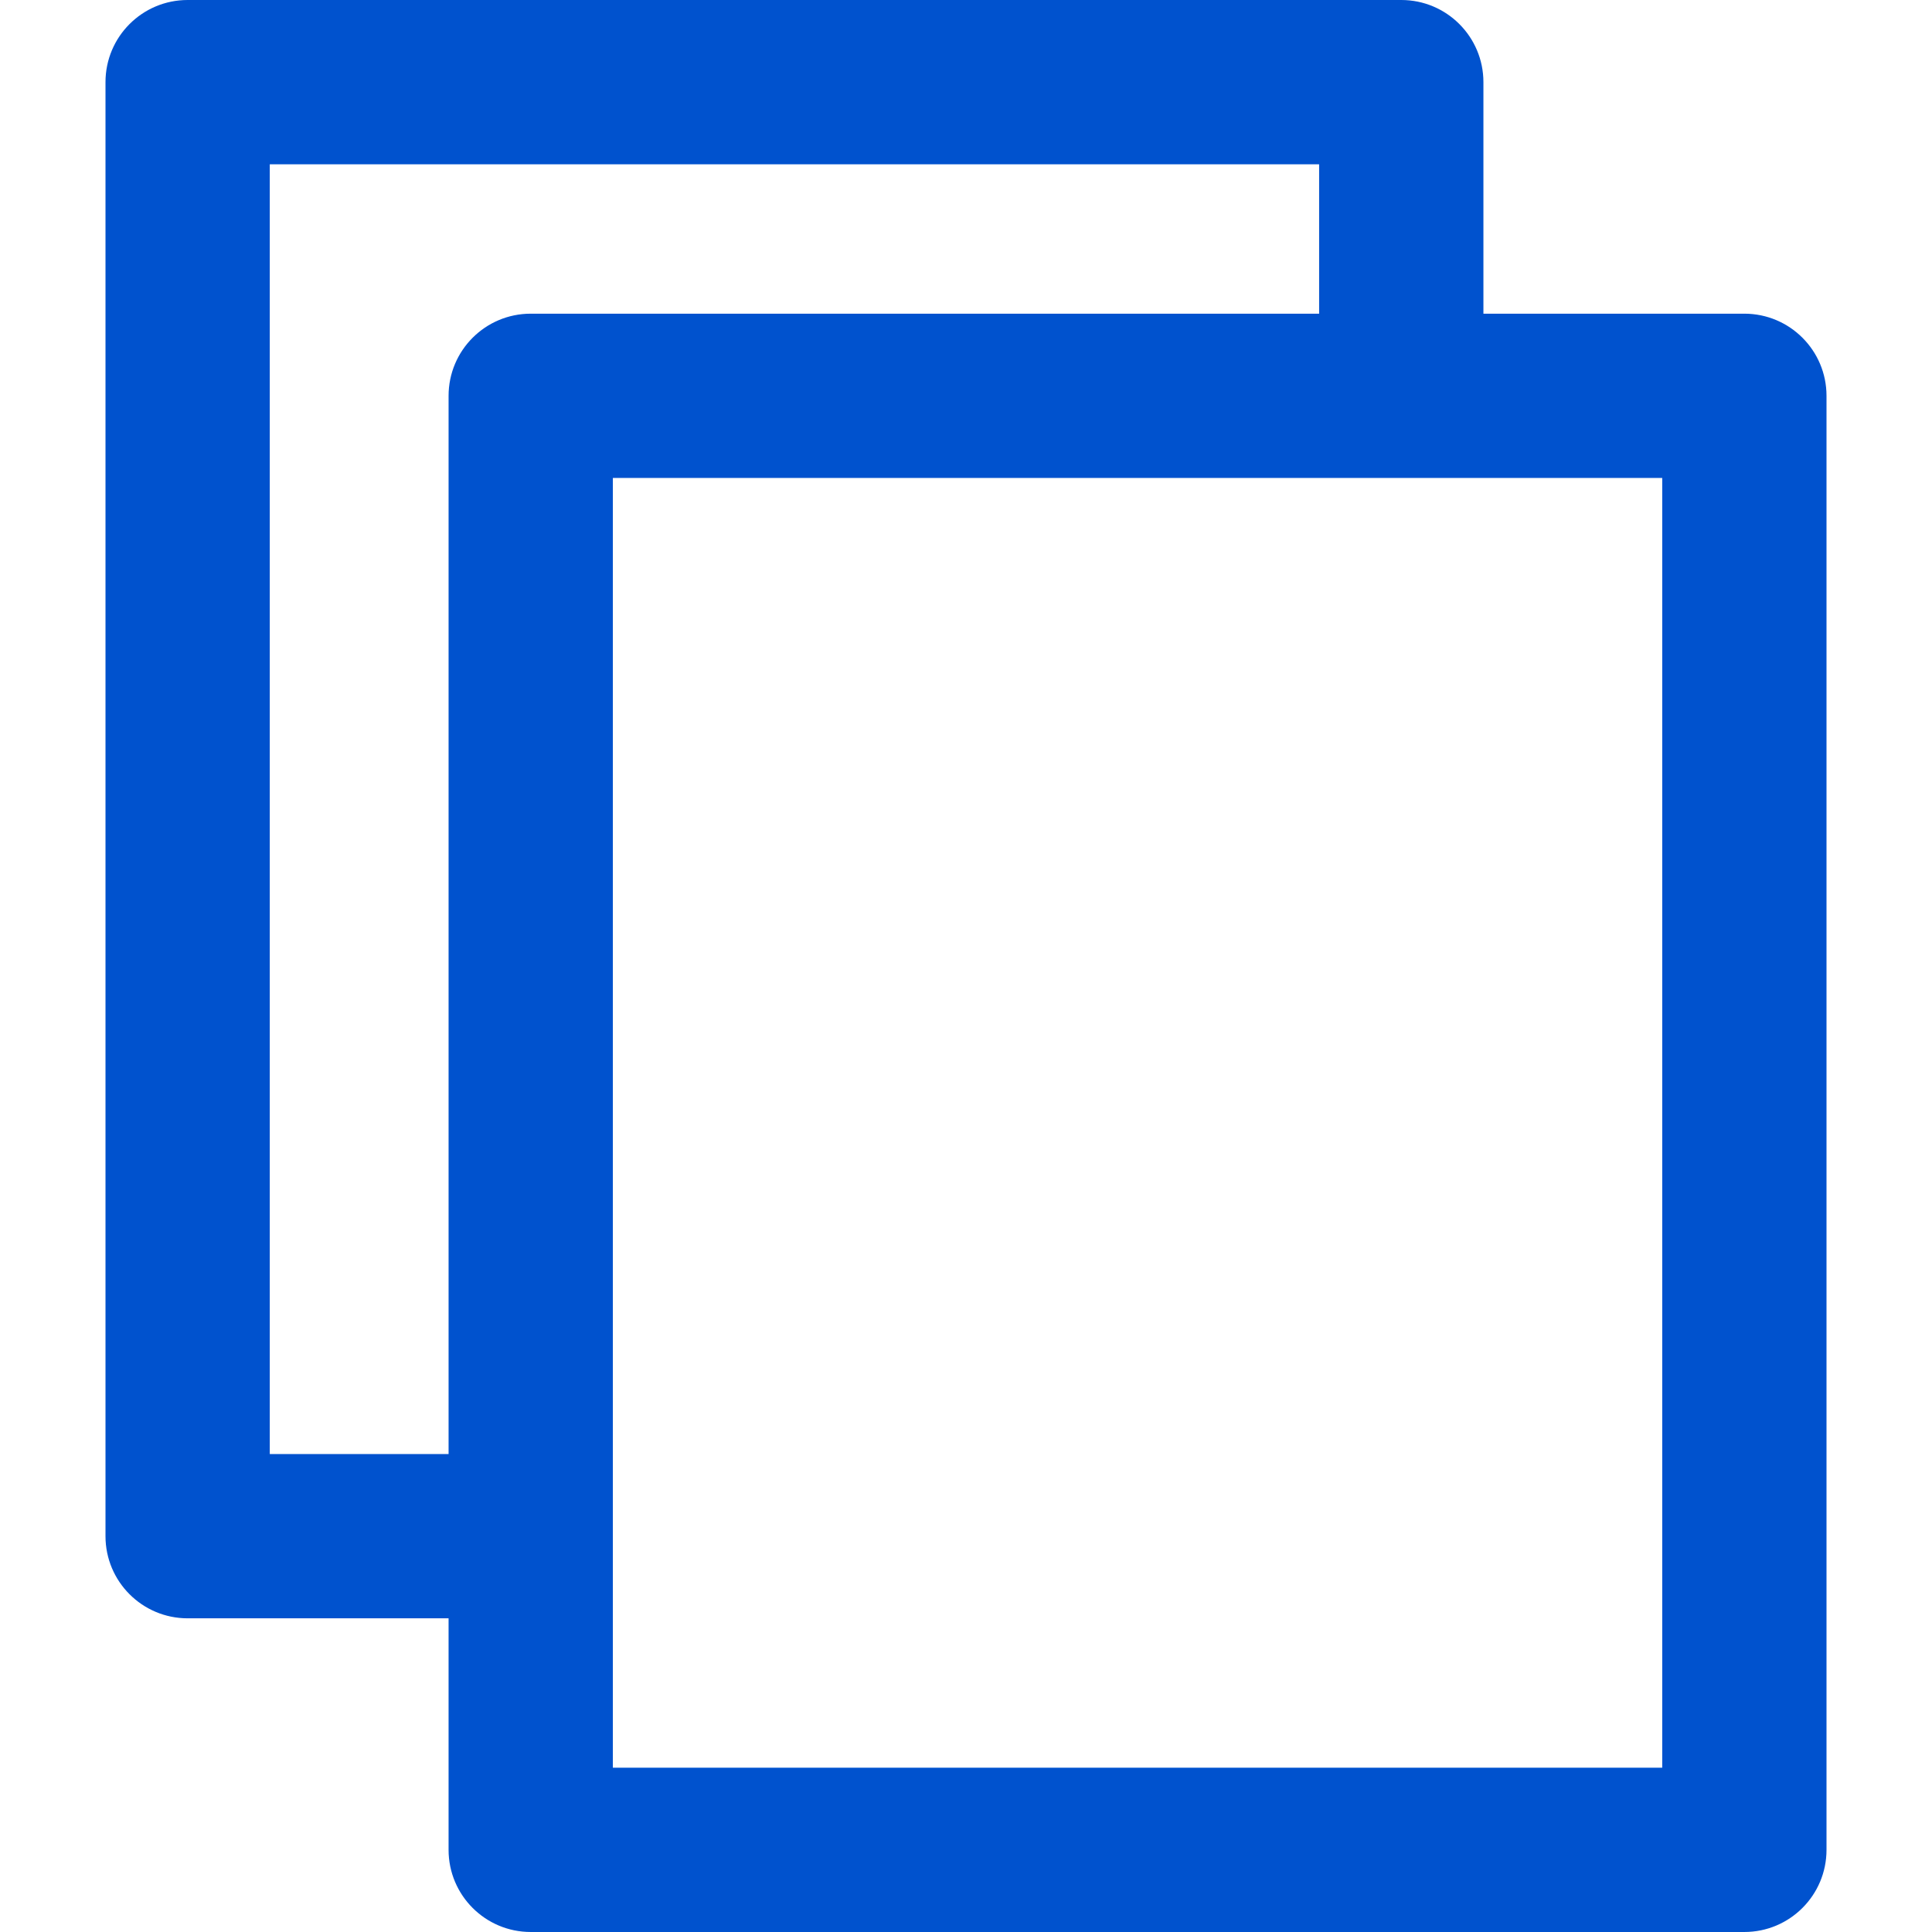
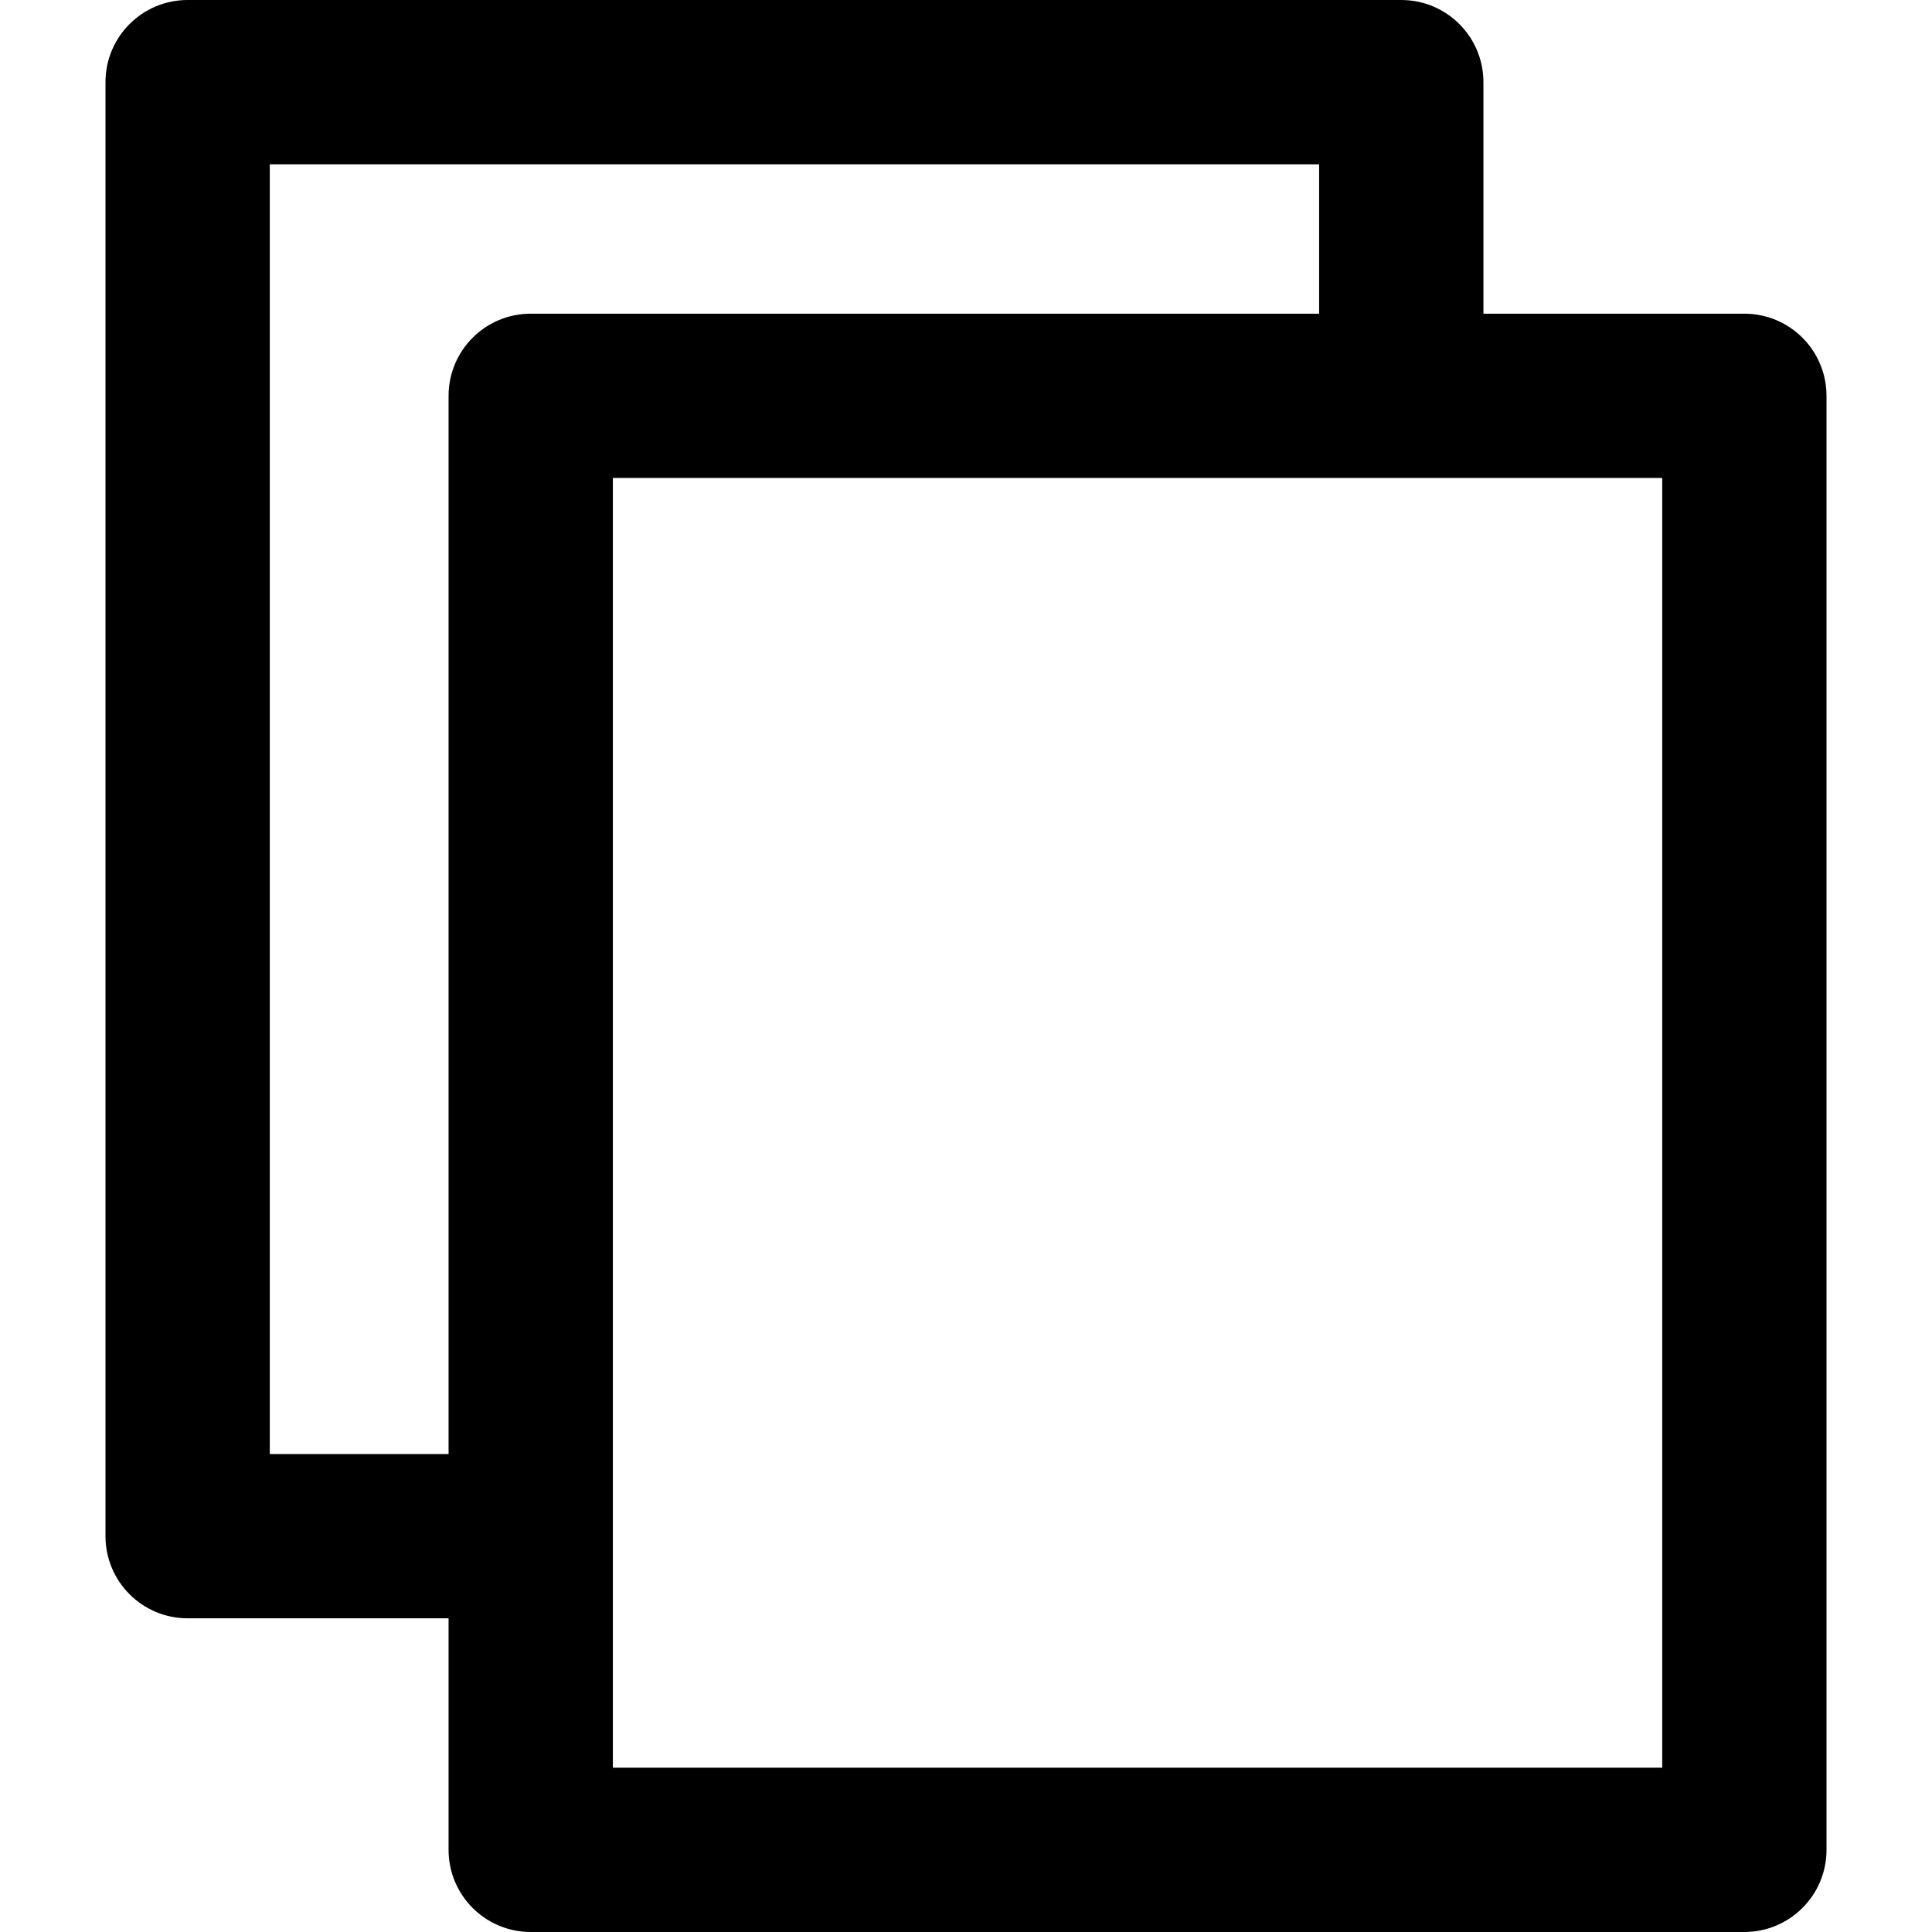
- <svg xmlns="http://www.w3.org/2000/svg" version="1.1" x="0px" y="0px" viewBox="0 0 352.804 352.804" xml:space="preserve" fill="#0052CE">
+ <svg xmlns="http://www.w3.org/2000/svg" version="1.1" x="0px" y="0px" viewBox="0 0 352.804 352.804" xml:space="preserve" fill="black">
  <g>
    <path d="M318.54,57.282h-47.652V15c0-8.284-6.716-15-15-15H34.264c-8.284,0-15,6.716-15,15v265.522c0,8.284,6.716,15,15,15h47.651    v42.281c0,8.284,6.716,15,15,15H318.54c8.284,0,15-6.716,15-15V72.282C333.54,63.998,326.824,57.282,318.54,57.282z    M49.264,265.522V30h191.623v27.282H96.916c-8.284,0-15,6.716-15,15v193.24H49.264z M303.54,322.804H111.916V87.282H303.54V322.804    z" />
  </g>
</svg>
